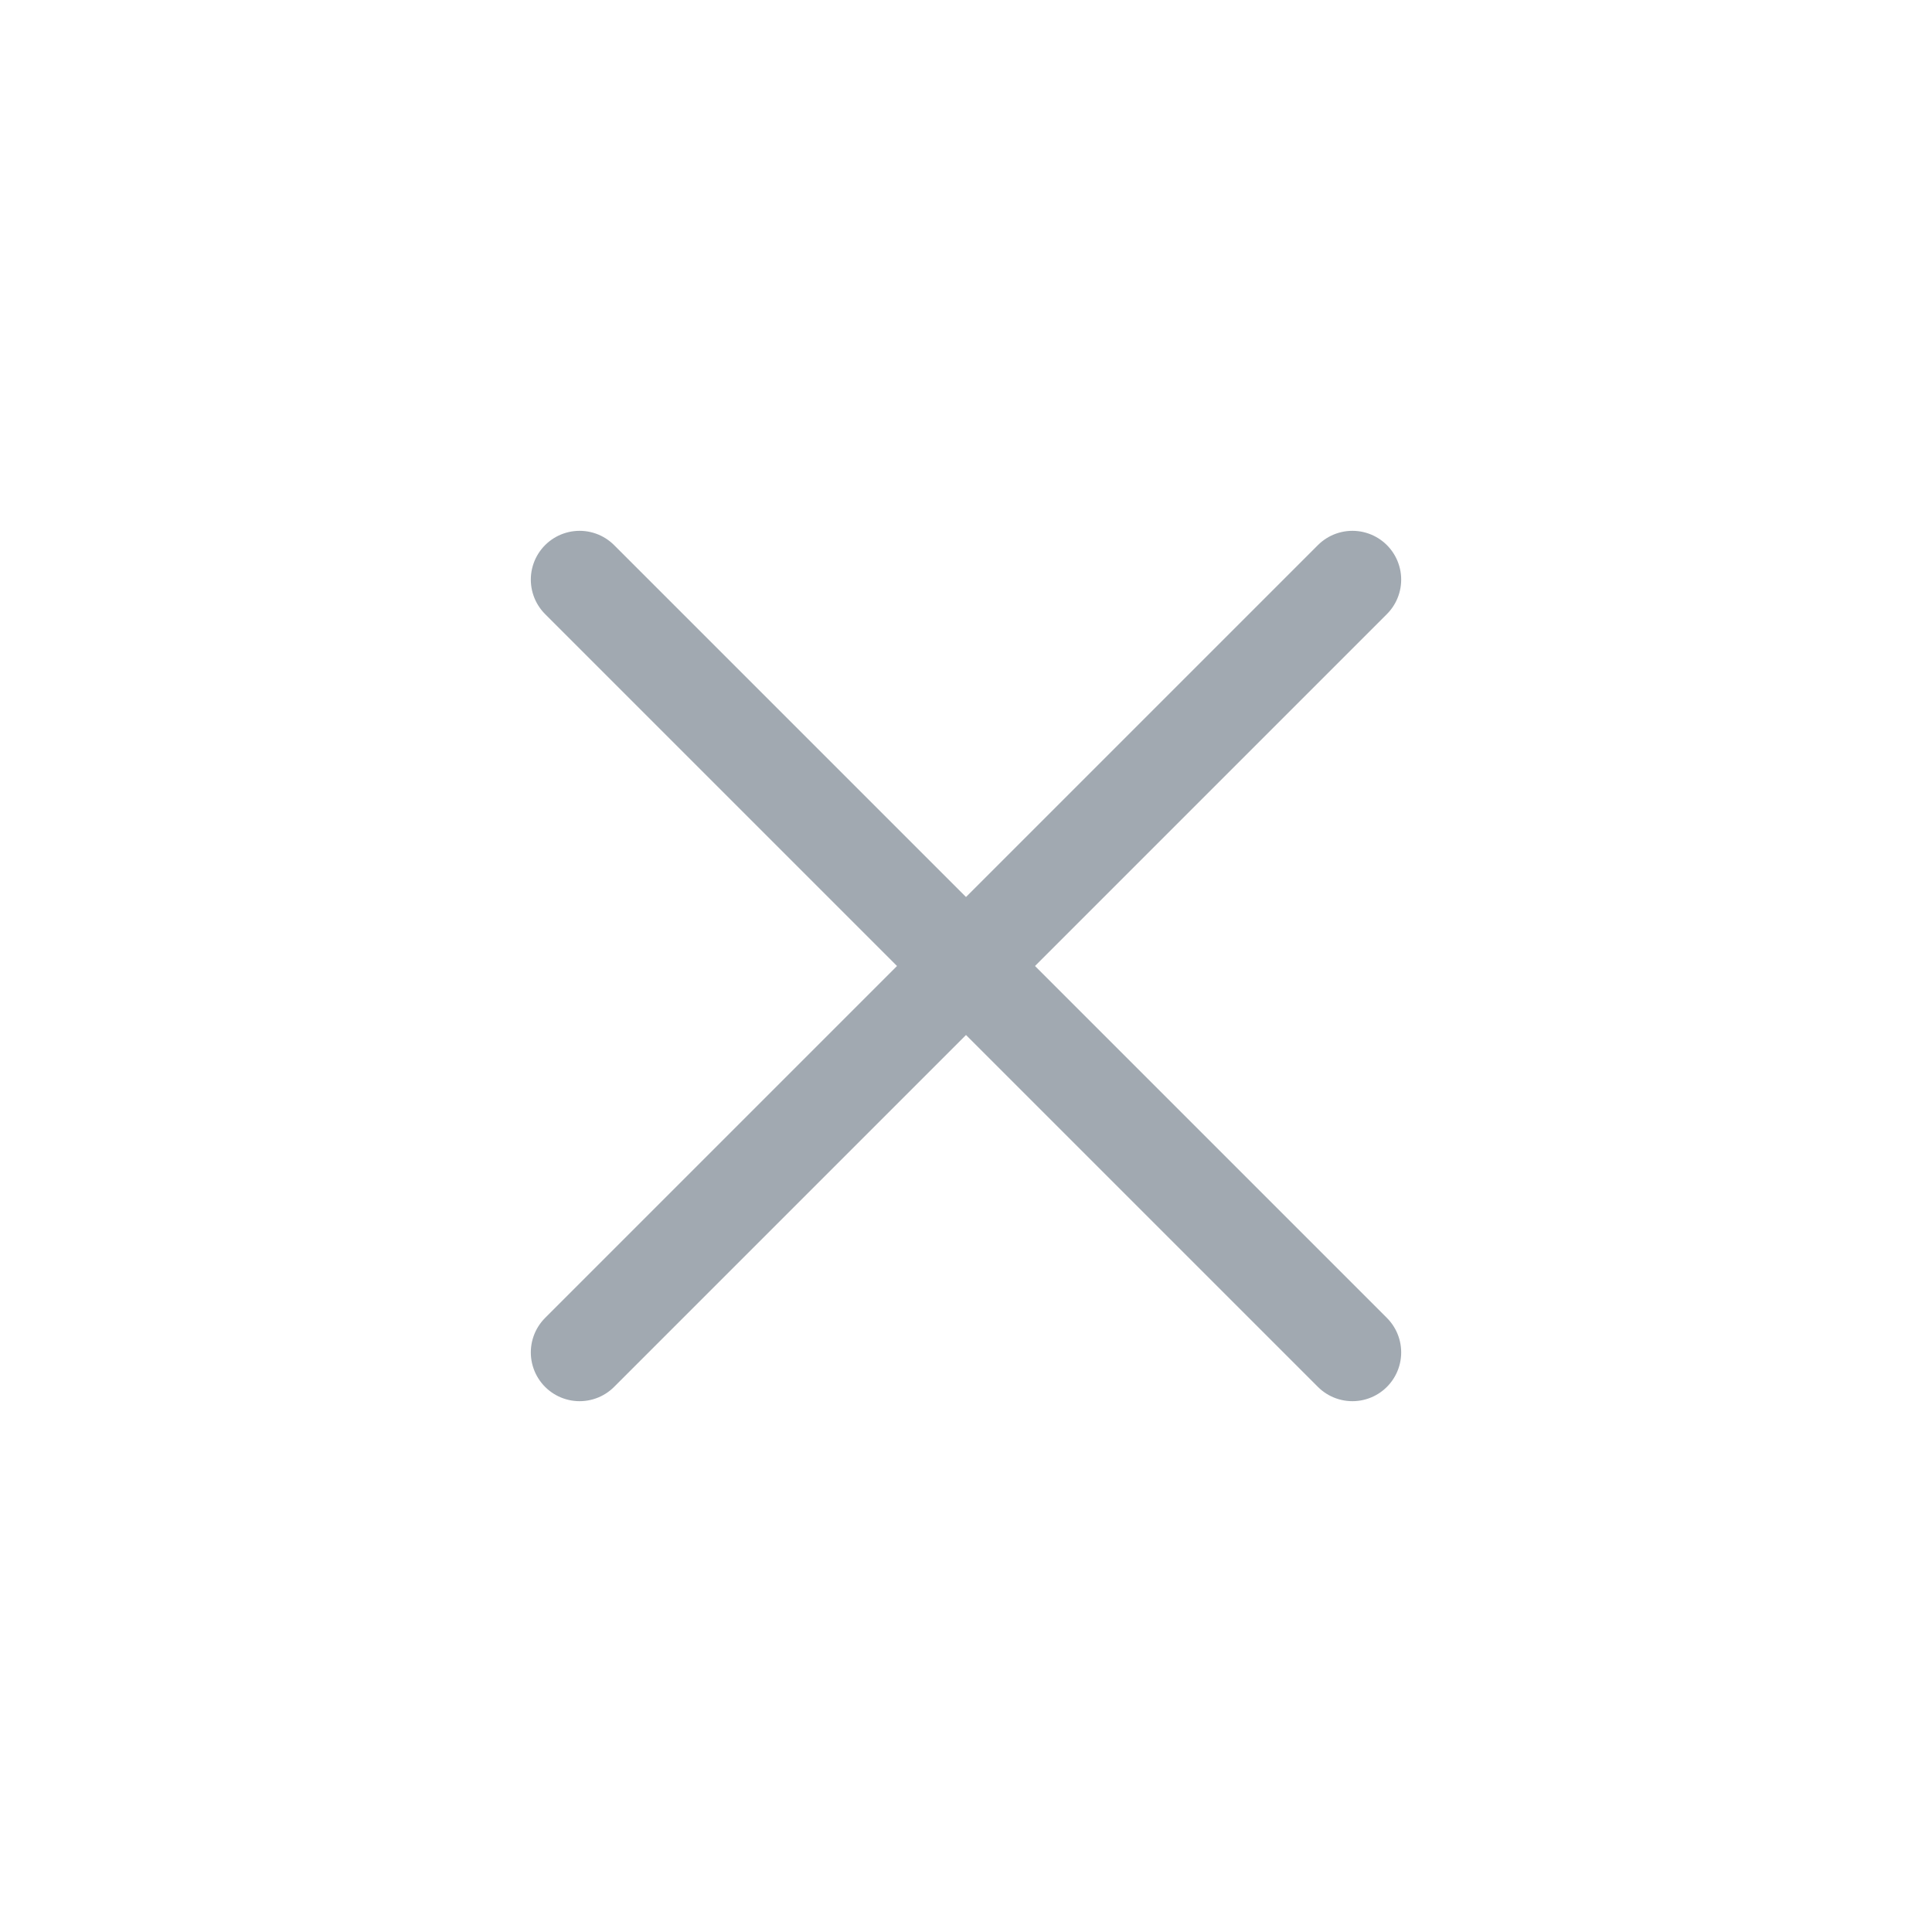
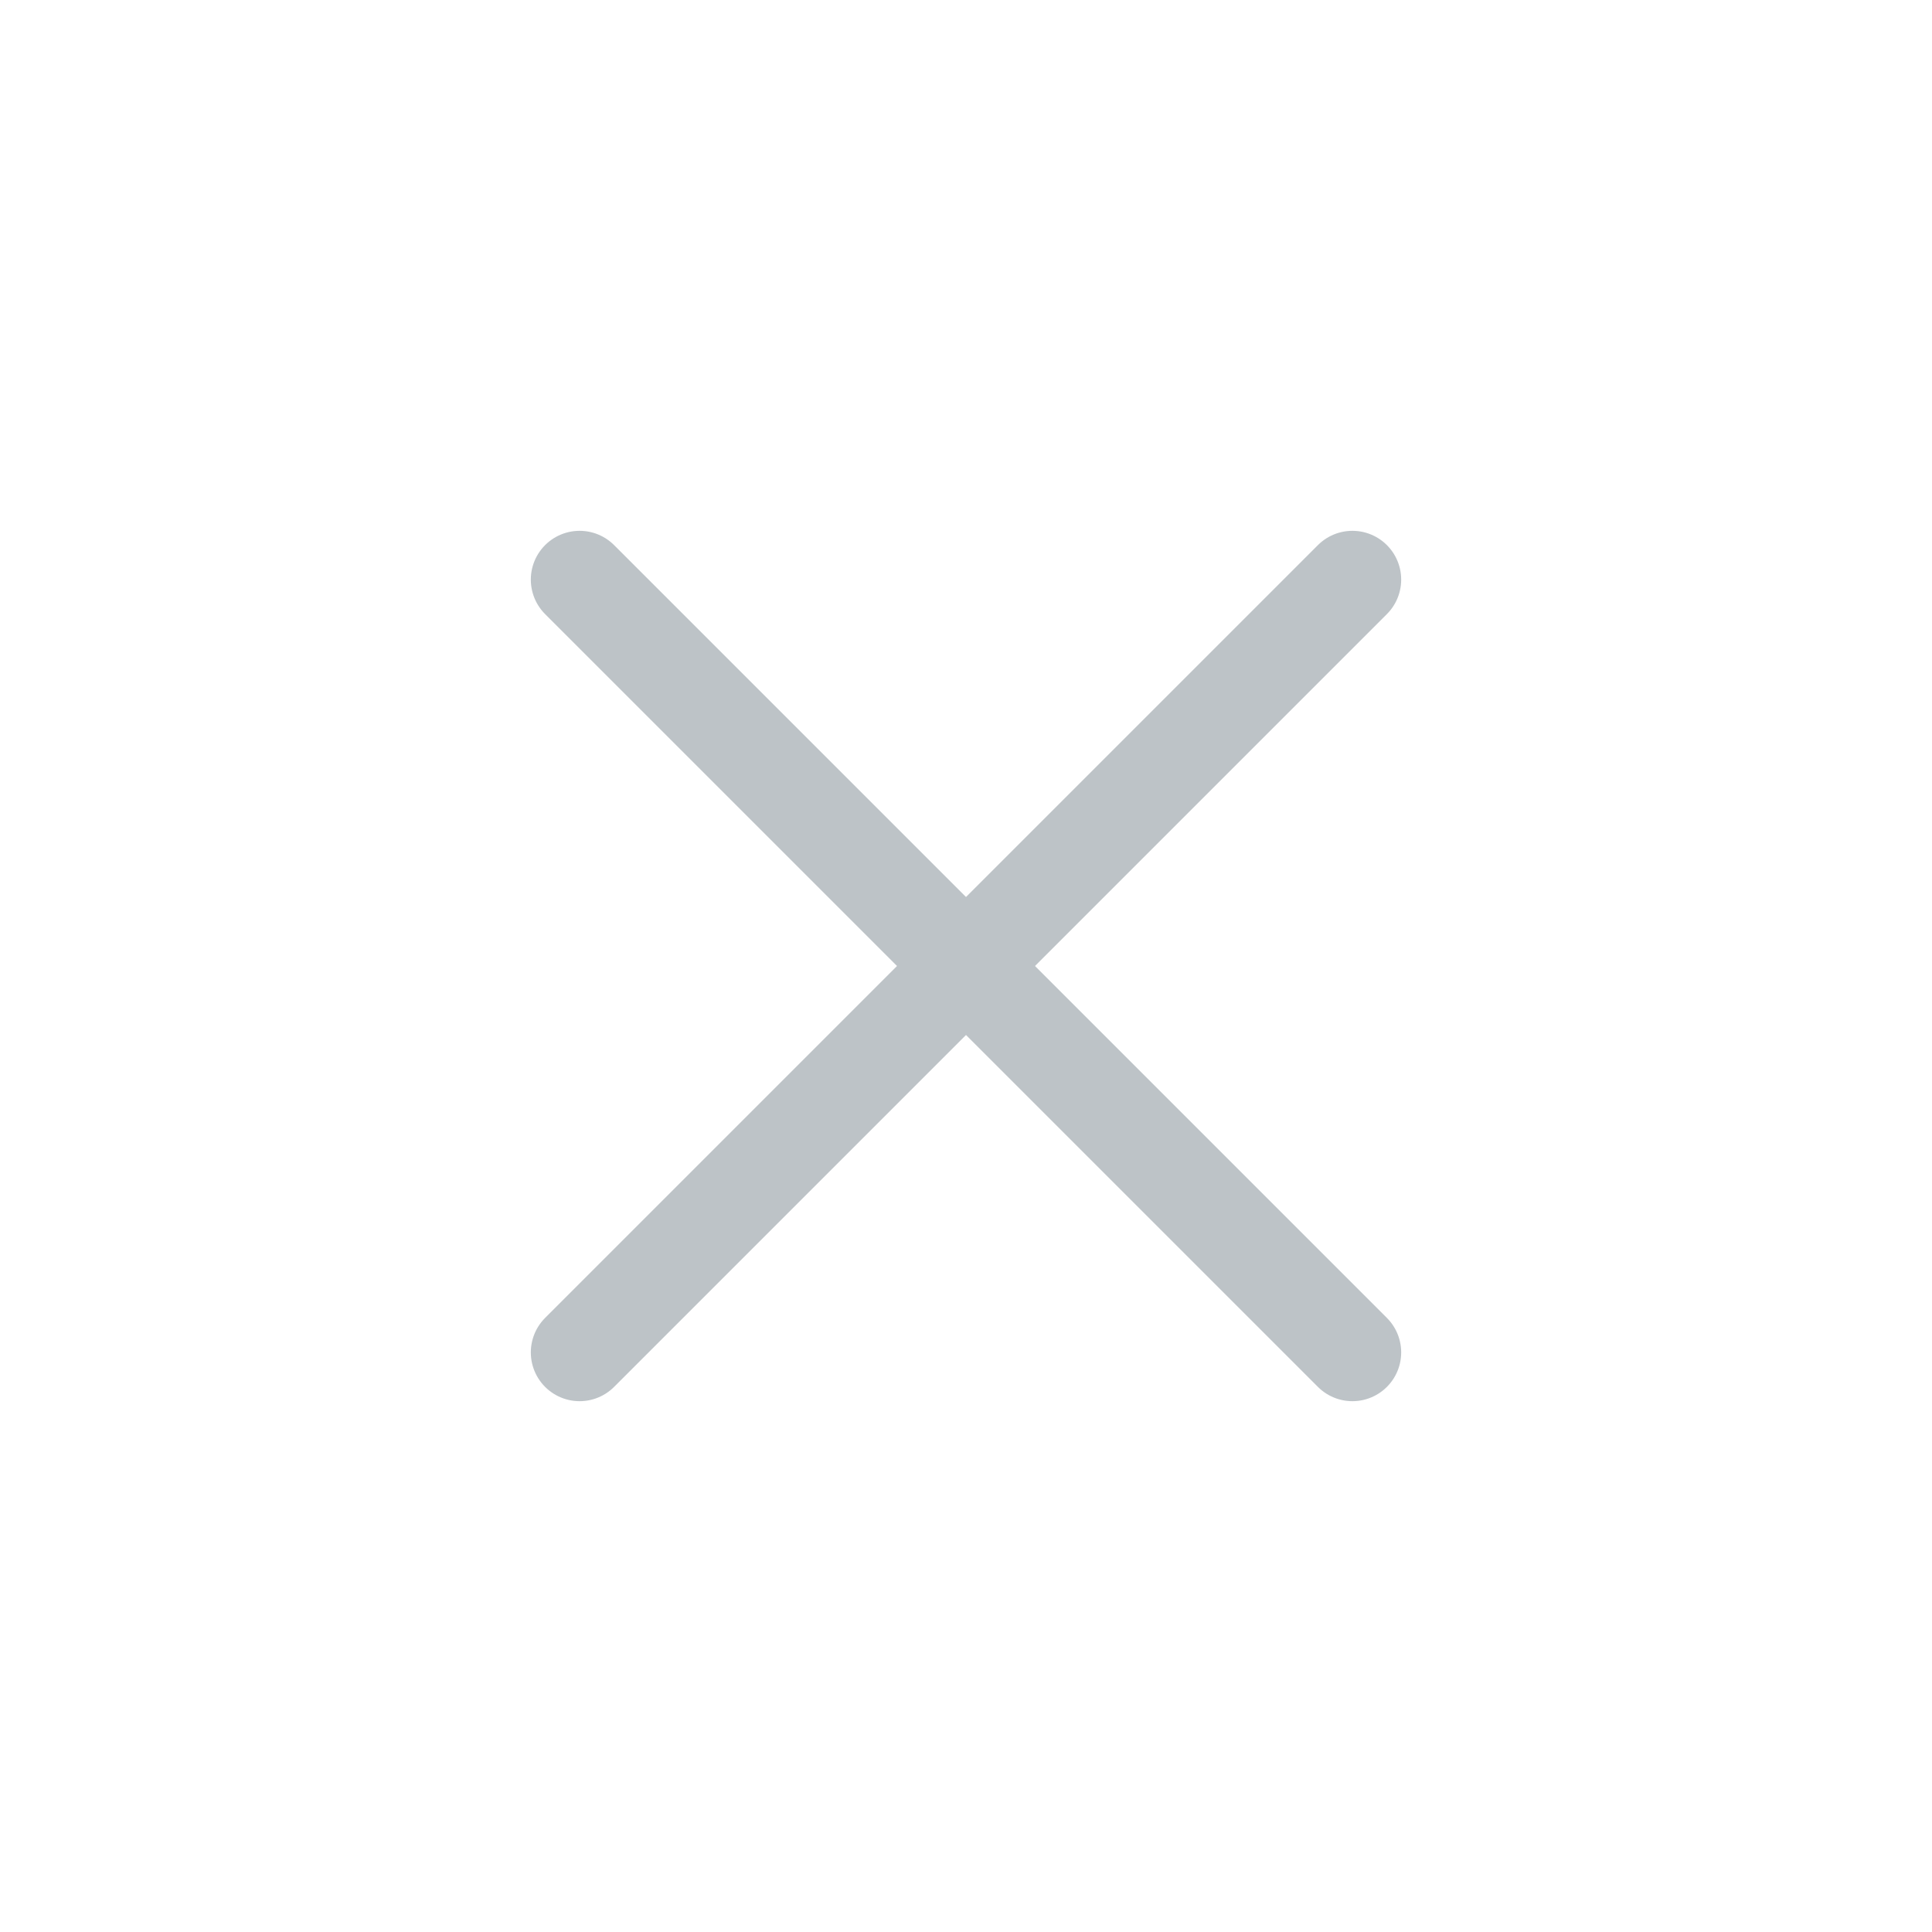
<svg xmlns="http://www.w3.org/2000/svg" viewBox="0 0 50 50" version="1.2" baseProfile="tiny">
  <defs>
</defs>
  <g fill="none" stroke="black" stroke-width="1" fill-rule="evenodd" stroke-linecap="square" stroke-linejoin="bevel">
-     <g fill="none" stroke="#a1a9b1" stroke-opacity="1" stroke-width="1.01" stroke-linecap="round" stroke-linejoin="miter" stroke-miterlimit="2" transform="matrix(2.5,0,0,2.5,2.5,2.5)" font-family="Hurmit Nerd Font" font-size="12" font-weight="300" font-style="normal">
+     <g fill="none" stroke="#bdc3c7" stroke-opacity="1" stroke-width="1.01" stroke-linecap="round" stroke-linejoin="miter" stroke-miterlimit="2" transform="matrix(2.5,0,0,2.5,2.5,2.5)" font-family="Hurmit Nerd Font" font-size="12" font-weight="300" font-style="normal">
      <polyline fill="none" vector-effect="none" points="5,5 13,13 " />
      <polyline fill="none" vector-effect="none" points="13,5 5,13 " />
    </g>
    <g fill="none" stroke="#000000" stroke-opacity="1" stroke-width="1" stroke-linecap="square" stroke-linejoin="bevel" transform="matrix(1,0,0,1,0,0)" font-family="Hurmit Nerd Font" font-size="12" font-weight="300" font-style="normal">
</g>
  </g>
</svg>
